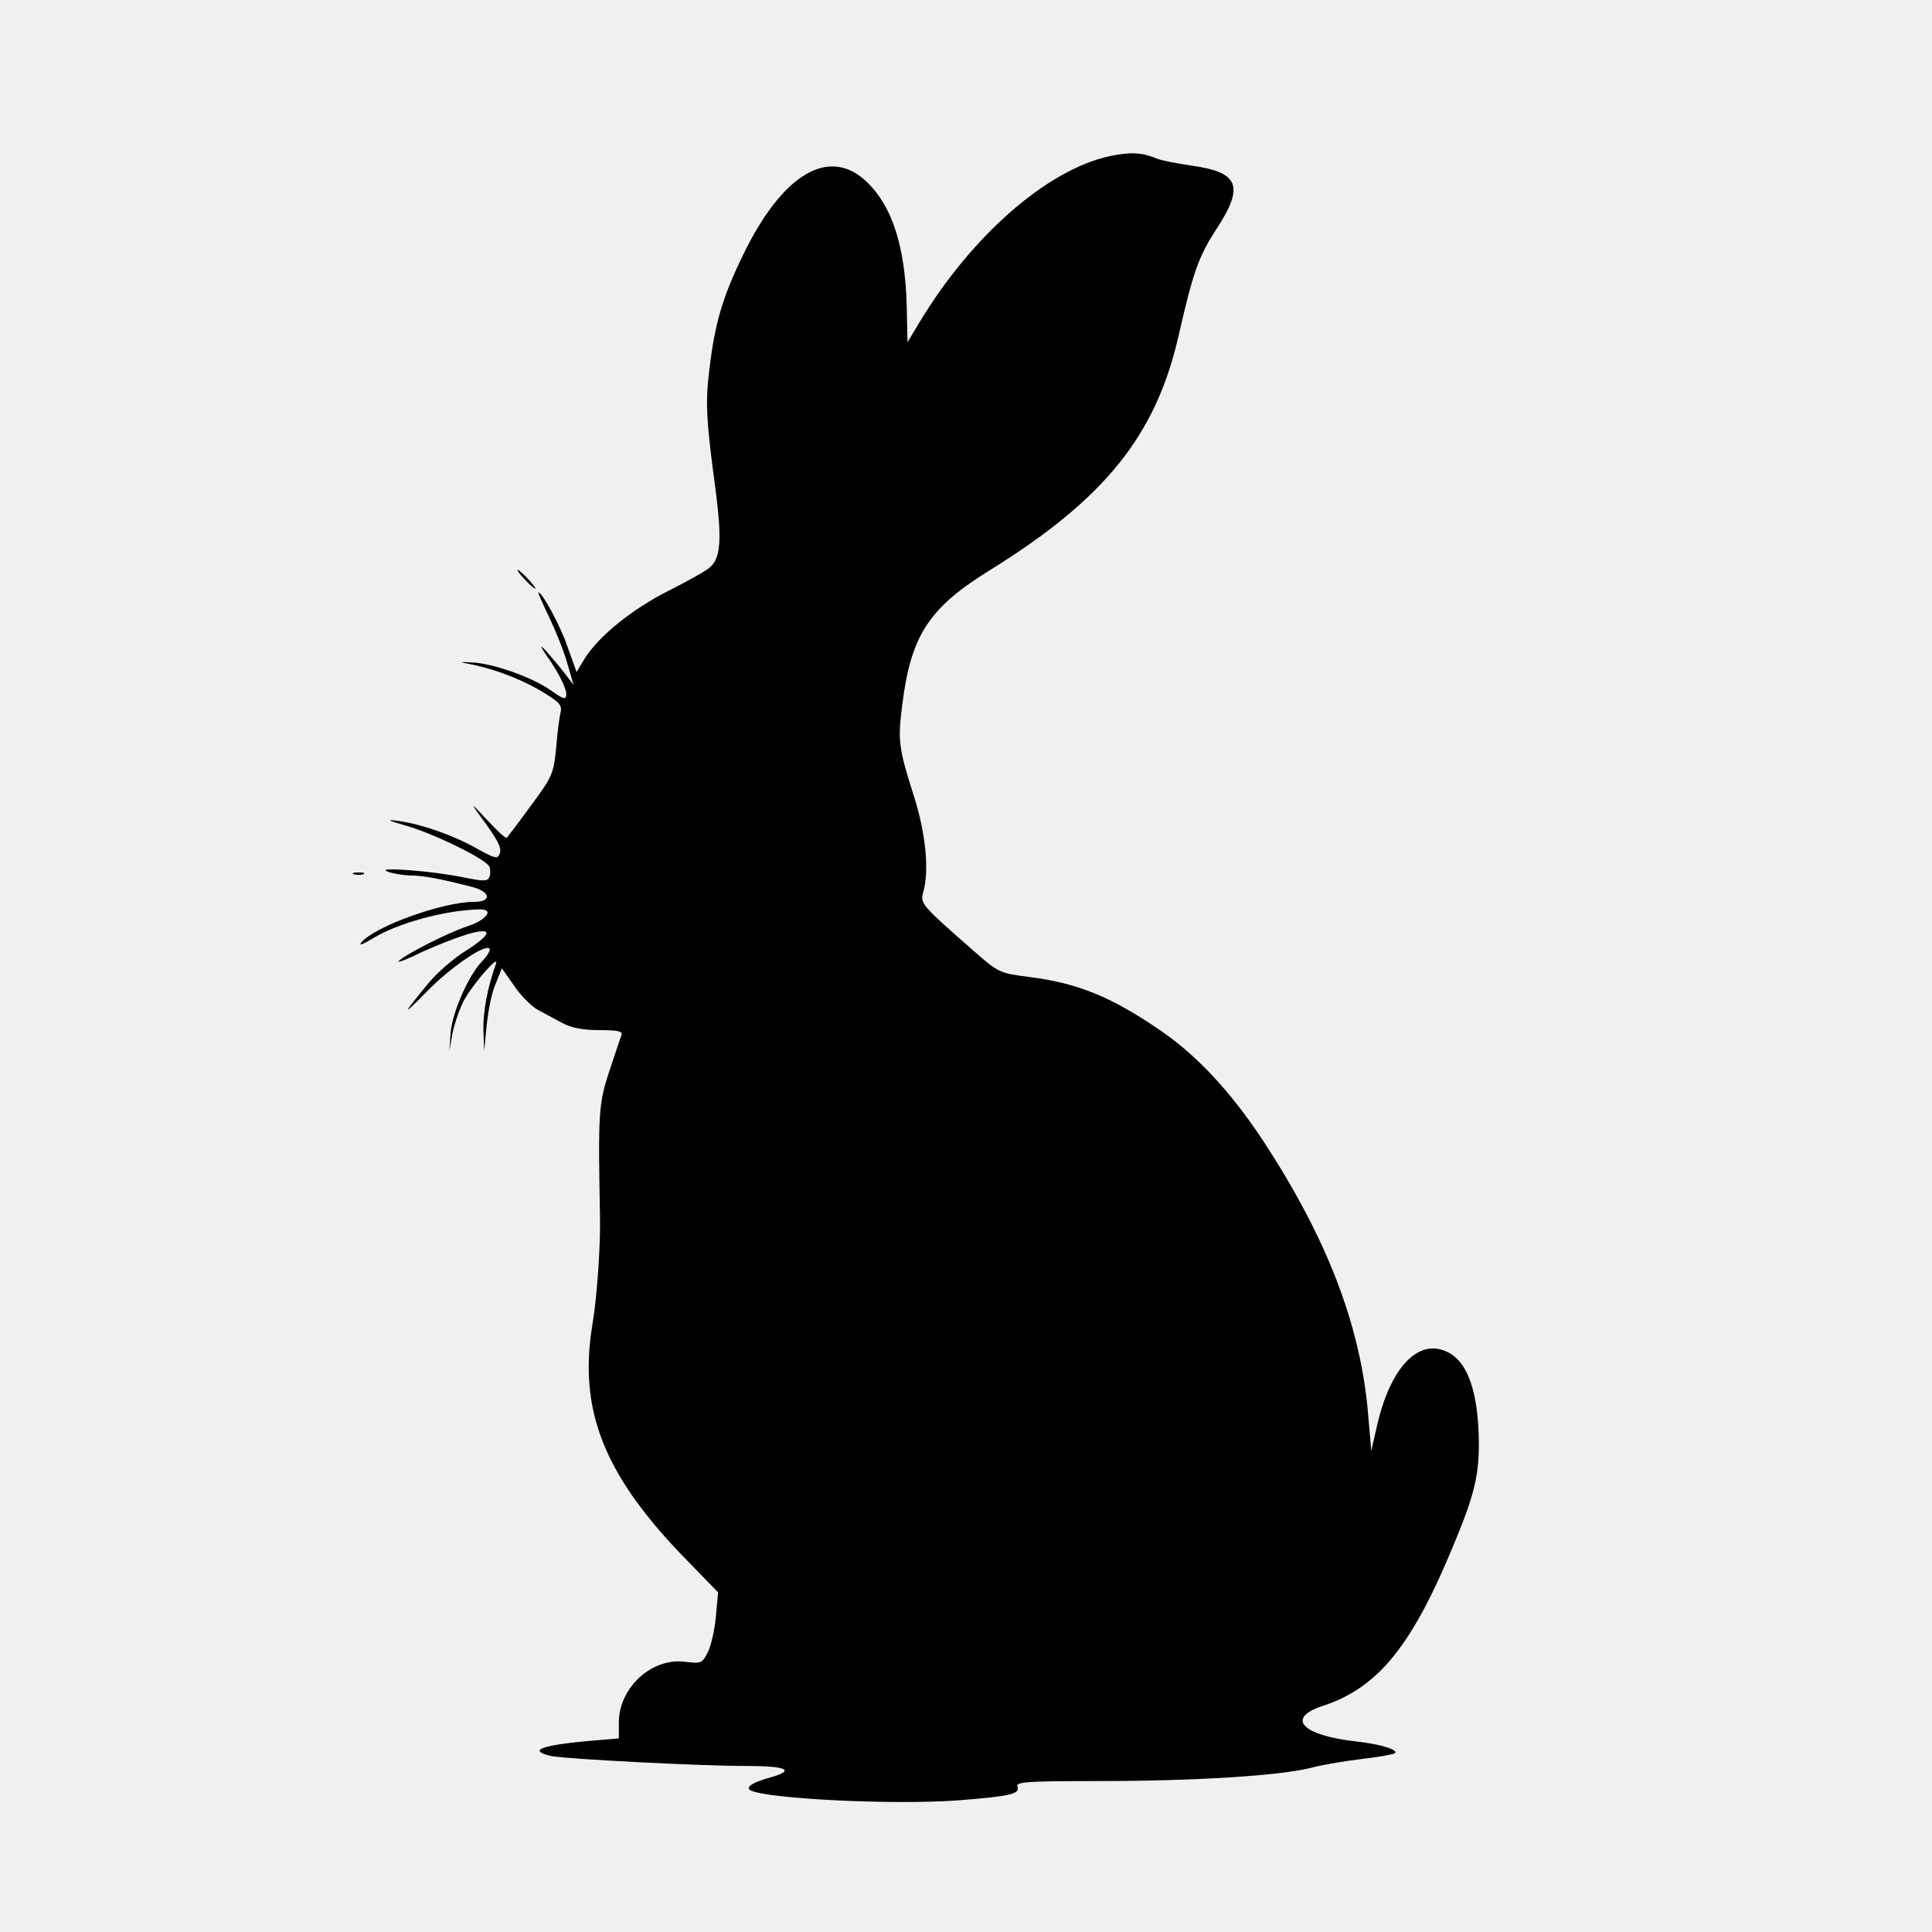
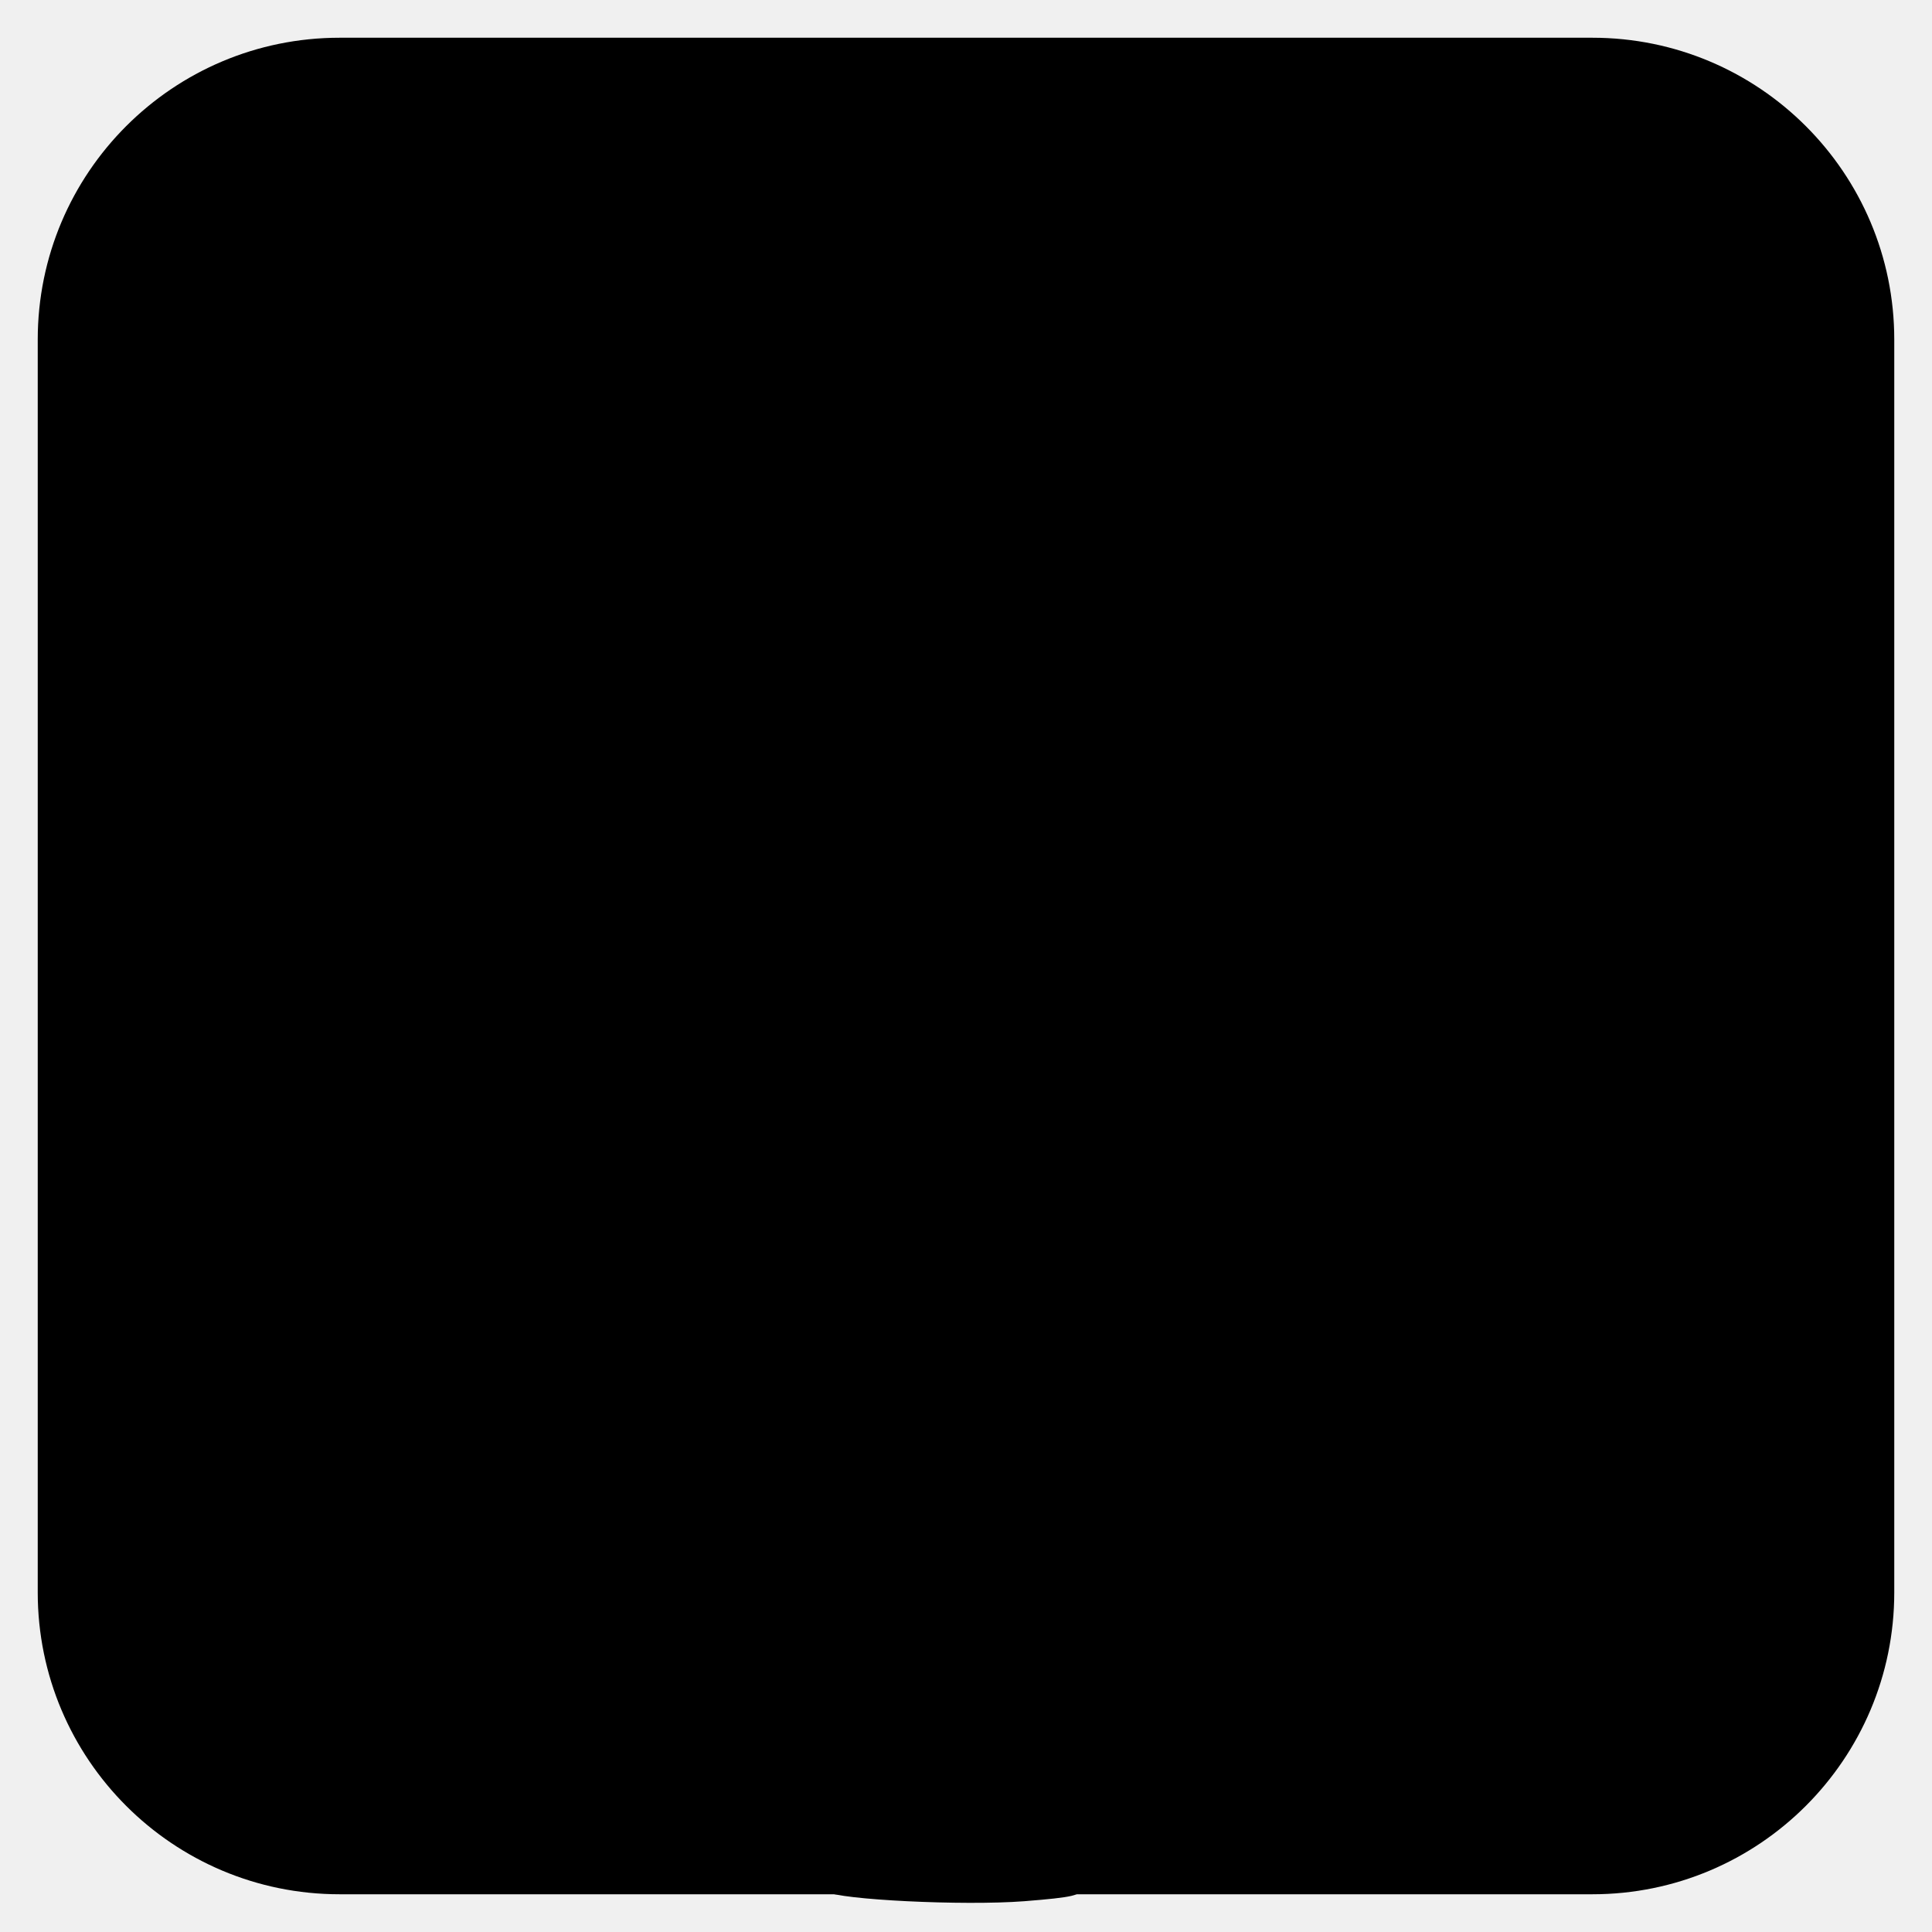
<svg xmlns="http://www.w3.org/2000/svg" viewBox="0 0 512 512">
  <style>
    @media (prefers-color-scheme: dark) {
-       .logo { stroke: white; fill: none; }
+       .logo { fill: #111111; }
+       .bg { fill: white; }
    }
    @media (prefers-color-scheme: light) {
-       .logo { stroke: #111111; fill: none; }
+       .logo { fill: #111111; }
+       .bg { fill: white; }
    }
  </style>
-   <g class="logo" stroke-width="30" stroke-linecap="round" stroke-linejoin="round" transform="translate(0,512) scale(0.1,-0.1)">
+   <rect class="bg" x="10" y="10" width="492" height="492" rx="80" ry="80" />
+   <g class="logo" transform="translate(30,537) scale(0.095,-0.095)">
    <path d="M2940 4706 c-165 -36 -364 -210 -502 -438 l-33 -55 -2 93 c-4 160 -38 267 -106 332 -99 95 -223 22 -327 -192 -55 -113 -75 -180 -90 -304 -11 -88 -9 -133 17 -325 16 -126 13 -175 -15 -200 -9 -9 -58 -36 -109 -62 -96 -48 -187 -121 -224 -181 l-21 -35 -24 67 c-19 56 -67 144 -77 144 -2 0 11 -30 29 -67 18 -38 40 -93 48 -123 l16 -55 -23 30 c-12 16 -35 43 -50 60 -19 21 -16 12 13 -29 35 -53 51 -96 34 -96 -3 0 -19 9 -35 21 -47 33 -144 68 -201 73 -29 2 -42 2 -28 -1 66 -11 141 -38 198 -71 52 -30 62 -40 58 -58 -3 -11 -9 -54 -12 -95 -7 -70 -10 -77 -67 -154 -32 -44 -61 -82 -64 -85 -3 -3 -27 20 -55 50 -36 39 -42 44 -21 15 52 -70 64 -92 57 -108 -5 -14 -13 -12 -58 13 -63 36 -146 65 -207 74 -38 5 -35 3 20 -13 75 -22 211 -89 218 -108 3 -7 3 -19 0 -27 -5 -12 -15 -12 -69 -1 -82 17 -230 28 -203 16 11 -5 38 -10 60 -11 38 0 87 -10 168 -31 48 -13 50 -39 4 -39 -84 0 -264 -65 -300 -108 -6 -9 6 -4 29 10 65 41 196 77 287 78 38 0 15 -29 -35 -45 -52 -17 -173 -79 -182 -93 -2 -4 26 7 62 25 37 17 91 38 120 47 70 20 68 2 -4 -44 -31 -19 -75 -57 -98 -85 -71 -86 -73 -92 -6 -24 63 65 155 128 167 115 4 -3 -5 -19 -20 -34 -36 -38 -79 -136 -83 -191 l-3 -46 8 46 c5 25 18 63 29 85 23 44 98 130 86 99 -22 -62 -34 -126 -33 -175 l2 -55 7 70 c4 39 14 88 24 109 l16 40 33 -47 c17 -26 46 -54 62 -63 17 -9 46 -25 65 -35 24 -13 55 -19 99 -19 48 0 62 -3 58 -13 -3 -7 -17 -51 -33 -98 -28 -85 -29 -114 -24 -379 2 -79 -8 -220 -20 -290 -37 -223 28 -393 235 -609 l98 -101 -6 -65 c-3 -35 -13 -78 -22 -95 -14 -28 -18 -29 -59 -24 -88 12 -176 -68 -176 -161 l0 -42 -72 -6 c-91 -8 -138 -17 -138 -27 0 -4 15 -11 33 -14 45 -8 391 -26 515 -26 106 0 131 -11 65 -30 -48 -13 -68 -26 -55 -34 38 -23 383 -40 553 -27 139 11 163 17 155 37 -4 12 32 14 212 14 258 0 483 14 566 35 34 9 96 19 139 24 43 5 81 12 84 15 9 9 -39 24 -103 31 -144 16 -187 62 -89 94 149 49 239 161 353 441 55 133 65 186 60 295 -6 110 -33 177 -80 201 -77 40 -152 -37 -188 -191 l-16 -70 -8 93 c-19 237 -109 471 -280 731 -84 127 -173 223 -269 289 -131 90 -221 127 -350 143 -78 10 -81 11 -150 72 -137 120 -139 123 -130 154 16 57 6 156 -25 253 -41 129 -43 147 -31 242 23 184 70 257 234 358 304 189 439 357 499 623 38 166 52 207 101 282 73 112 58 149 -67 166 -40 6 -82 14 -93 19 -38 16 -70 18 -125 6z" />
    <path d="M1916 3536 c-67 -29 -117 -66 -155 -116 -23 -31 -20 -30 25 12 83 76 145 102 236 103 86 0 90 14 7 21 -43 4 -67 -1 -113 -20z" />
    <path d="M1924 3325 c-10 -8 -14 -14 -9 -14 6 0 19 6 29 14 11 8 15 15 10 15 -6 0 -19 -7 -30 -15z" />
    <path d="M1791 3285 c-41 -47 -61 -120 -68 -243 l-6 -104 -54 -40 c-80 -61 -58 -56 38 8 136 92 176 107 306 114 91 5 117 9 131 24 16 18 16 18 -3 8 -11 -5 -66 -12 -123 -16 -57 -4 -130 -15 -163 -25 -32 -11 -59 -15 -59 -9 0 5 -5 52 -11 103 -12 103 -4 151 34 193 11 12 18 22 15 22 -3 0 -20 -16 -37 -35z" />
    <path d="M2138 3304 c-16 -16 -41 -18 -166 -11 -39 2 -70 2 -68 -1 3 -2 -6 -16 -20 -30 -35 -38 -54 -84 -65 -155 -5 -34 -12 -70 -15 -80 -5 -17 -4 -17 33 -2 21 9 69 20 106 25 97 12 137 57 137 153 0 20 5 27 19 27 10 0 29 9 42 21 l24 20 -25 -7 -25 -6 24 26 c26 28 25 46 -1 20z m-134 -57 c11 -8 17 -23 14 -38 -2 -20 -8 -23 -33 -20 -16 1 -38 7 -47 12 -12 6 -25 6 -39 -1 -19 -11 -20 -10 -10 9 25 46 80 64 115 38z" />
    <path d="M2088 3163 c-3 -41 -10 -69 -23 -83 -10 -11 -13 -20 -7 -20 29 0 59 102 43 145 -6 14 -10 1 -13 -42z" />
    <path d="M1715 2800 c-87 -23 -52 -26 42 -4 44 10 93 14 138 11 41 -3 60 -1 45 3 -44 14 -153 9 -225 -10z" />
    <path d="M1660 2763 c0 -24 32 -33 126 -37 90 -4 144 -16 228 -51 13 -6 17 -5 12 3 -17 28 -122 55 -231 59 -85 4 -113 9 -122 21 -7 9 -13 11 -13 5z" />
    <path d="M1625 2640 c-3 -5 -2 -10 4 -10 5 0 13 5 16 10 3 6 2 10 -4 10 -5 0 -13 -4 -16 -10z" />
    <path d="M1585 2620 c-3 -5 -1 -10 4 -10 6 0 11 5 11 10 0 6 -2 10 -4 10 -3 0 -8 -4 -11 -10z" />
    <path d="M1605 2590 c-8 -13 9 -20 24 -11 10 6 9 10 -3 14 -8 3 -18 2 -21 -3z" />
    <path d="M2515 2510 c10 -11 20 -20 23 -20 3 0 -3 9 -13 20 -10 11 -20 20 -23 20 -3 0 3 -9 13 -20z" />
    <path d="M2623 2377 c81 -113 135 -253 137 -362 l1 -30 11 25 c5 14 8 55 5 91 -5 82 -52 175 -138 278 -33 39 -62 71 -64 71 -2 0 19 -33 48 -73z" />
    <path d="M1390 3585 c13 -14 26 -25 28 -25 3 0 -5 11 -18 25 -13 14 -26 25 -28 25 -3 0 5 -11 18 -25z" />
    <path d="M938 2803 c6 -2 18 -2 25 0 6 3 1 5 -13 5 -14 0 -19 -2 -12 -5z" />
  </g>
</svg>
